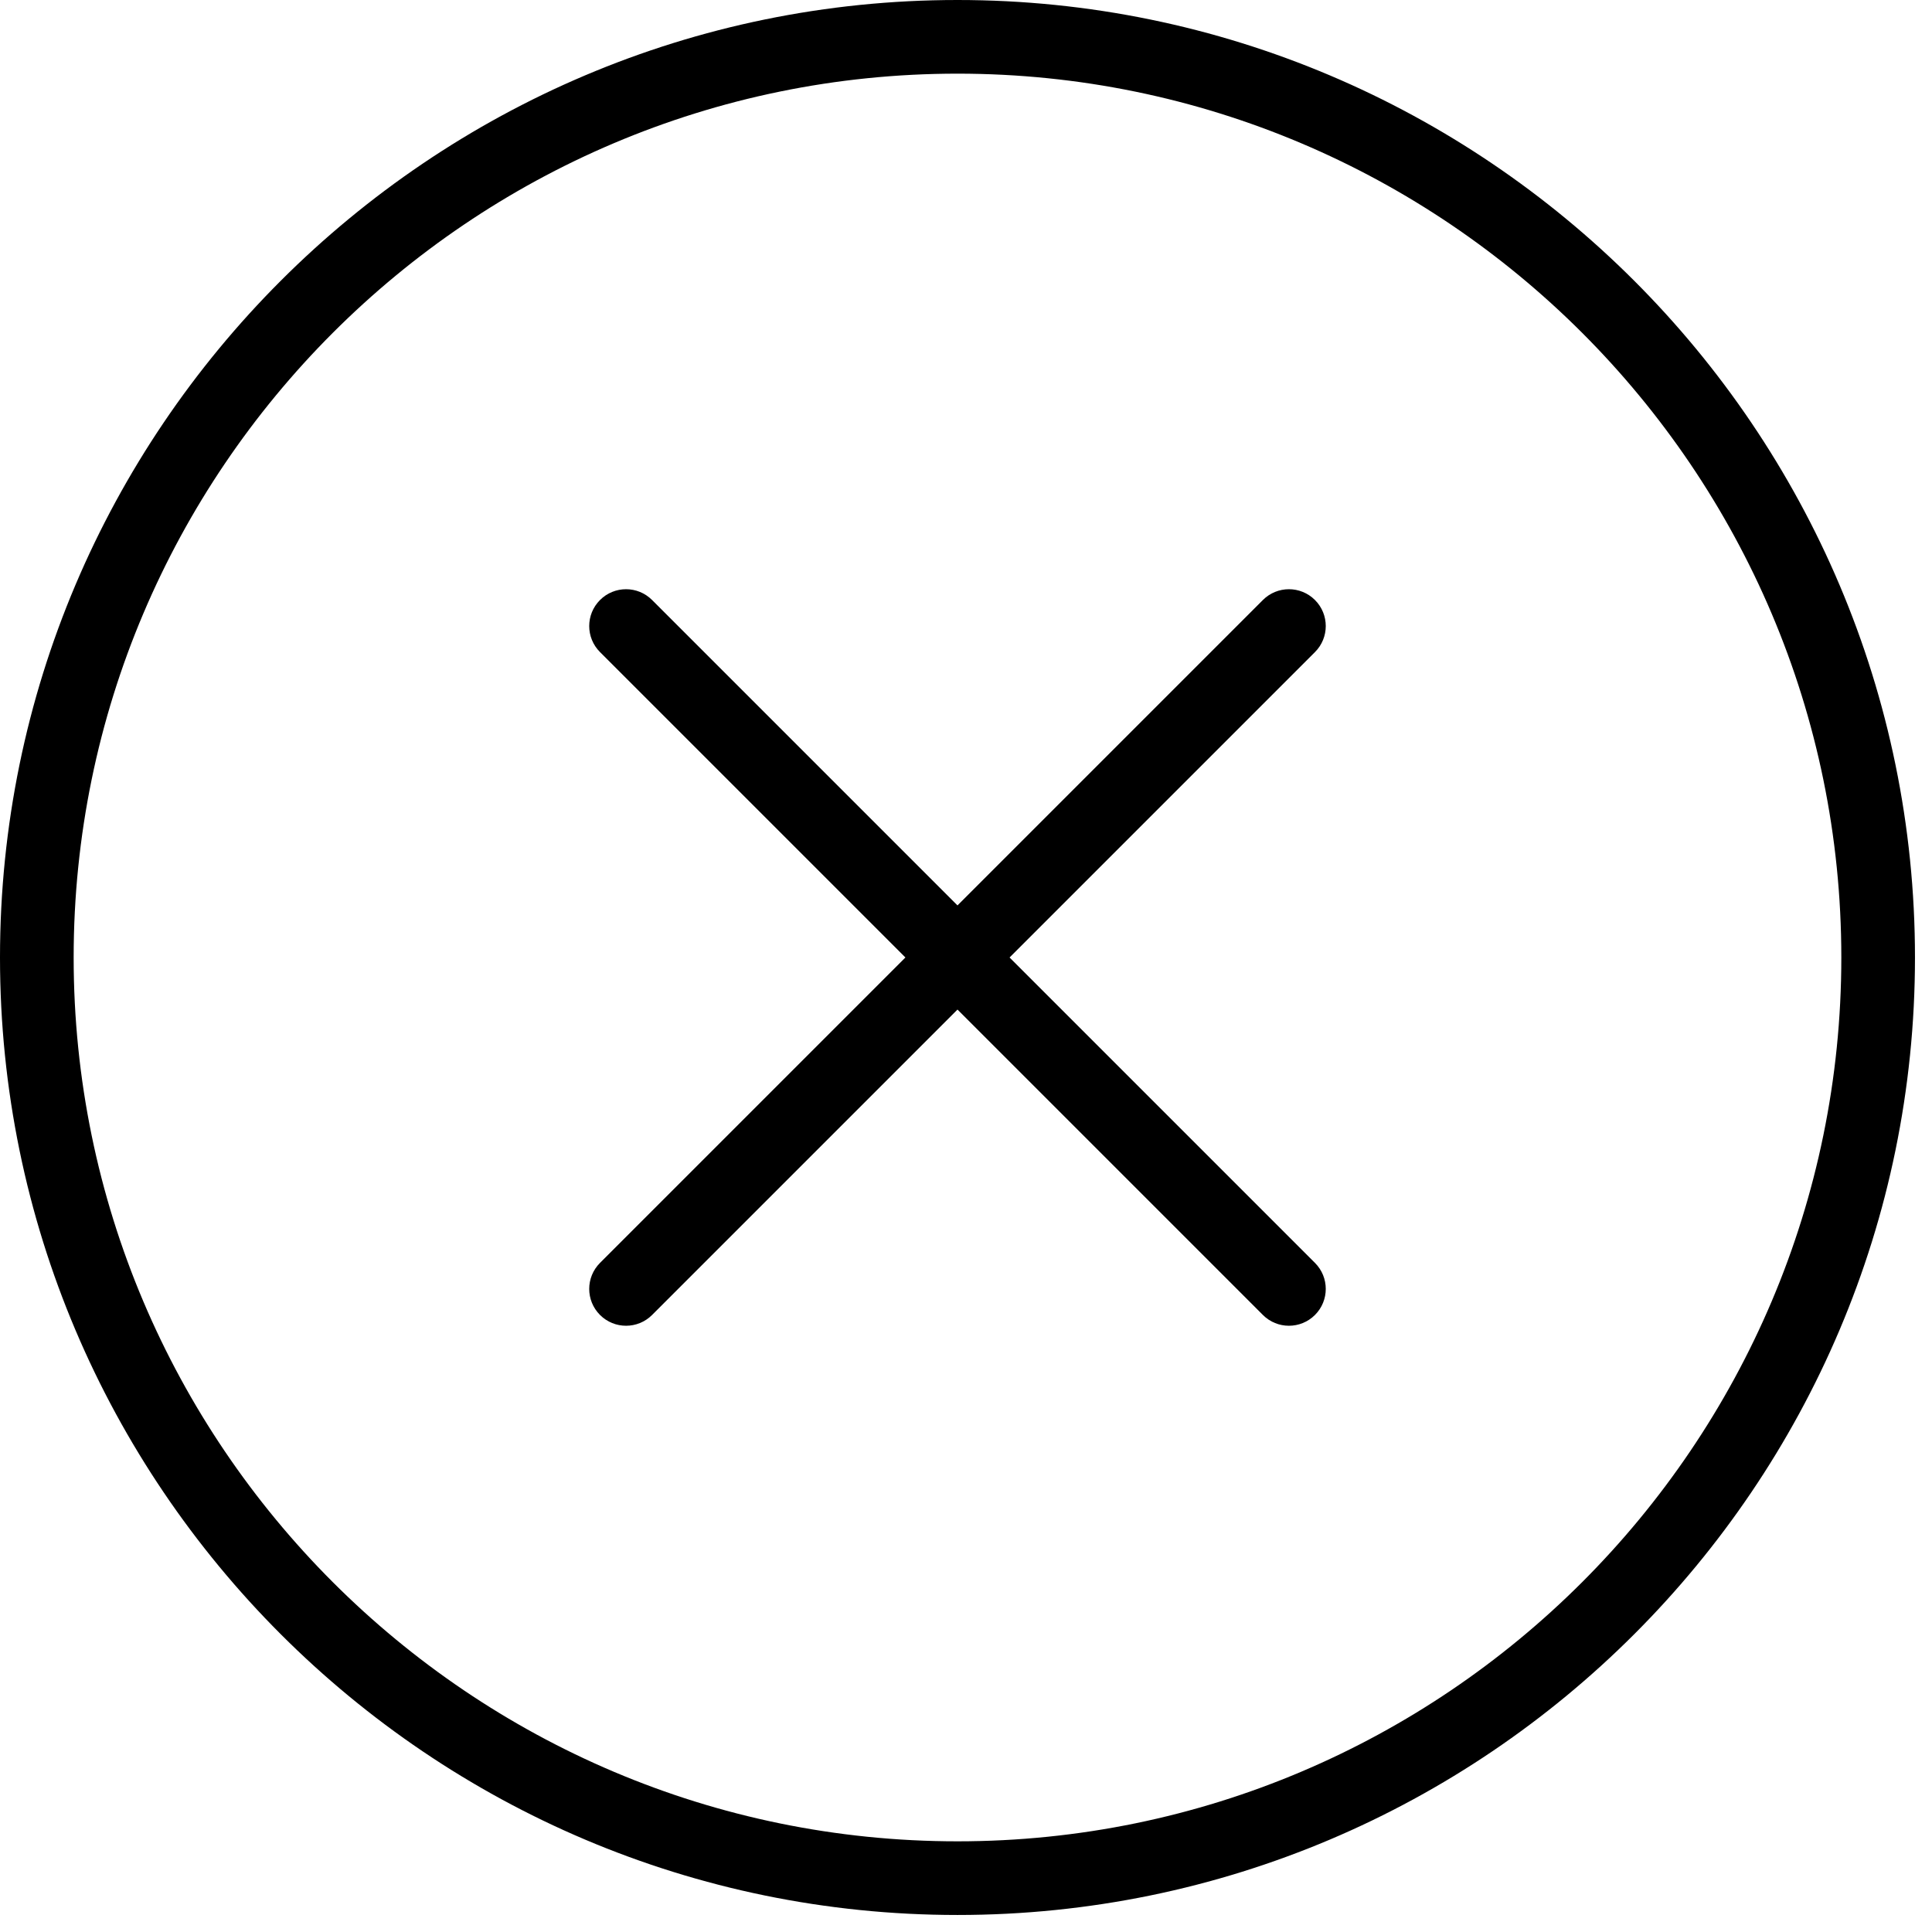
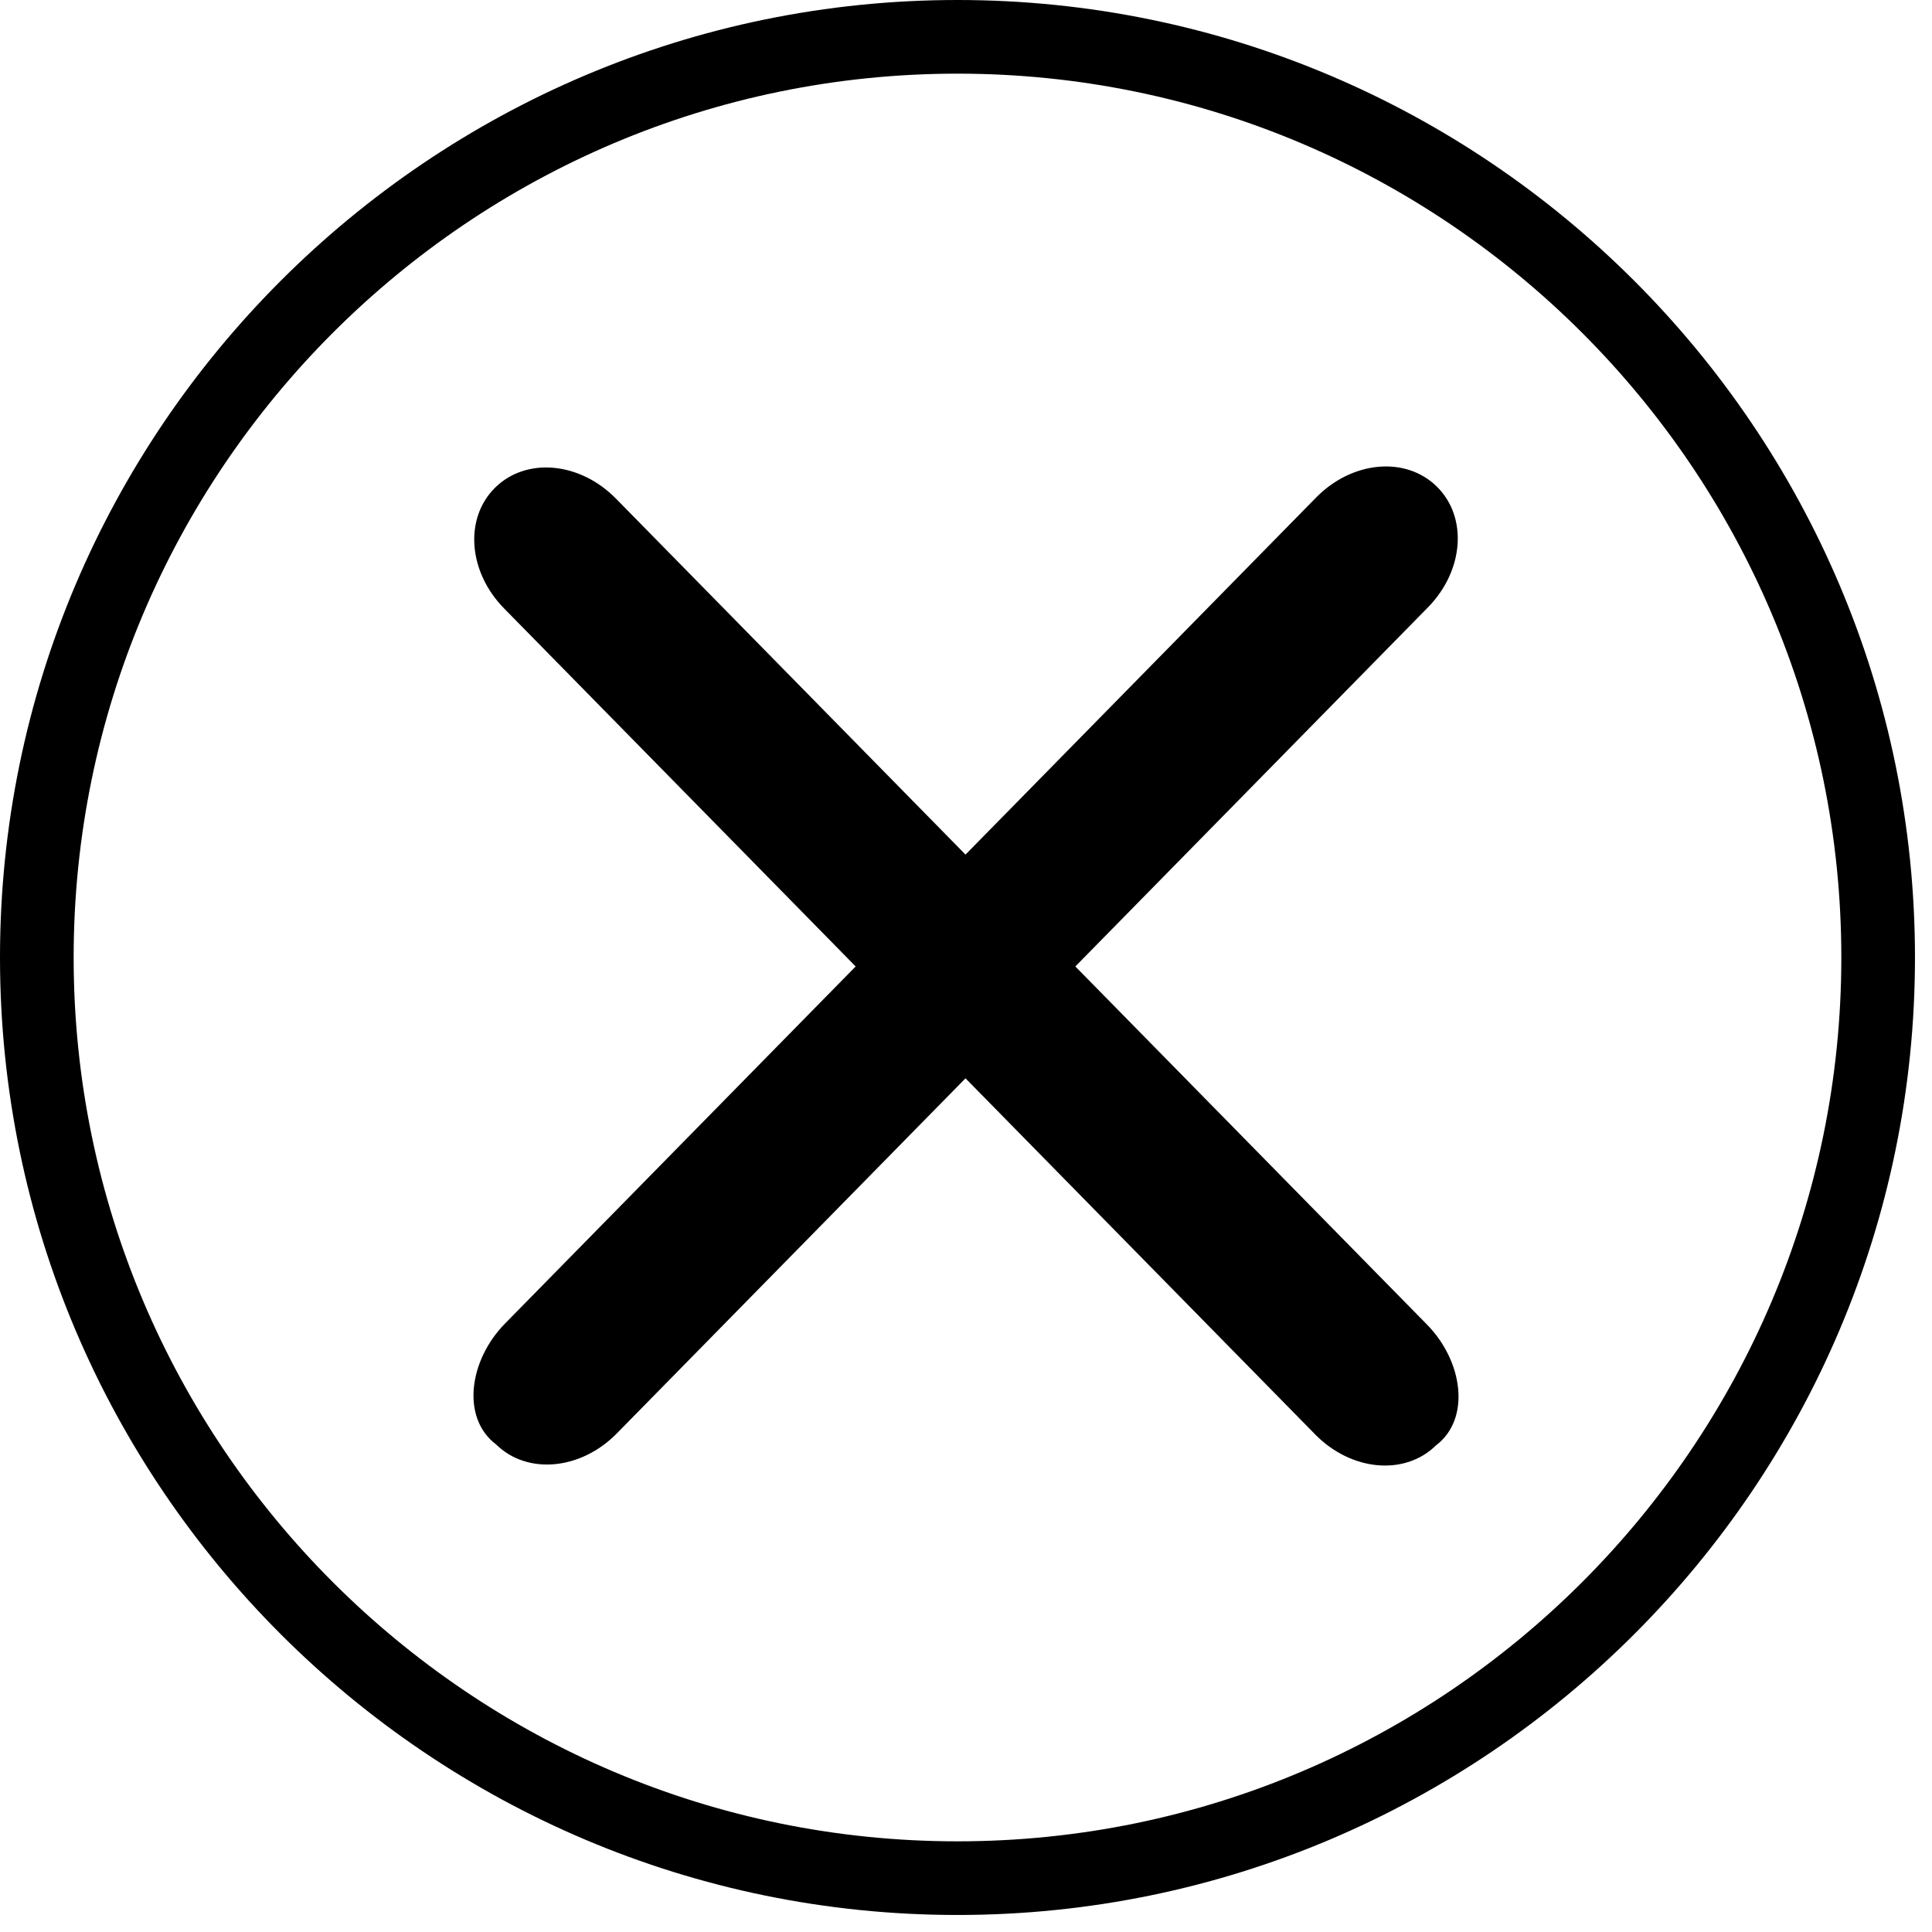
<svg xmlns="http://www.w3.org/2000/svg" version="1.1" id="circle-error" x="0px" y="0px" viewBox="0 0 1000 1000" style="enable-background:new 0 0 1000 1000;">
  <g transform="matrix(19.06133, 0, 0, 19.06133, 0, 0)">
    <path d="M26,0C11.664,0,0,11.663,0,26s11.664,26,26,26s26-11.663,26-26S40.336,0,26,0z M26,50C12.767,50,2,39.233,2,26   S12.767,2,26,2s24,10.767,24,24S39.233,50,26,50z" />
-     <path d="M35.707,16.293c-0.391-0.391-1.023-0.391-1.414,0L26,24.586l-8.293-8.293c-0.391-0.391-1.023-0.391-1.414,0   s-0.391,1.023,0,1.414L24.586,26l-8.293,8.293c-0.391,0.391-0.391,1.023,0,1.414C16.488,35.902,16.744,36,17,36   s0.512-0.098,0.707-0.293L26,27.414l8.293,8.293C34.488,35.902,34.744,36,35,36s0.512-0.098,0.707-0.293   c0.391-0.391,0.391-1.023,0-1.414L27.414,26l8.293-8.293C36.098,17.316,36.098,16.684,35.707,16.293z" />
  </g>
+   <path d="M 743.209 748.175 C 727.095 763.998 699.405 761.468 680.741 742.461 L 499.744 558.136 L 319.259 741.938 C 300.595 760.945 272.905 763.476 256.792 747.652 C 238.604 733.94 242.704 704.099 261.369 685.091 L 442.887 500.236 L 260.903 314.907 C 242.242 295.902 240.215 268.171 256.328 252.349 C 272.442 236.526 300.132 239.056 318.794 258.061 L 499.744 442.336 L 681.206 257.538 C 699.867 238.533 727.558 236.001 743.673 251.825 C 759.786 267.646 757.757 295.378 739.096 314.383 L 556.598 500.236 L 738.632 685.616 C 757.295 704.623 761.397 734.464 743.209 748.175 Z" />
</svg>
